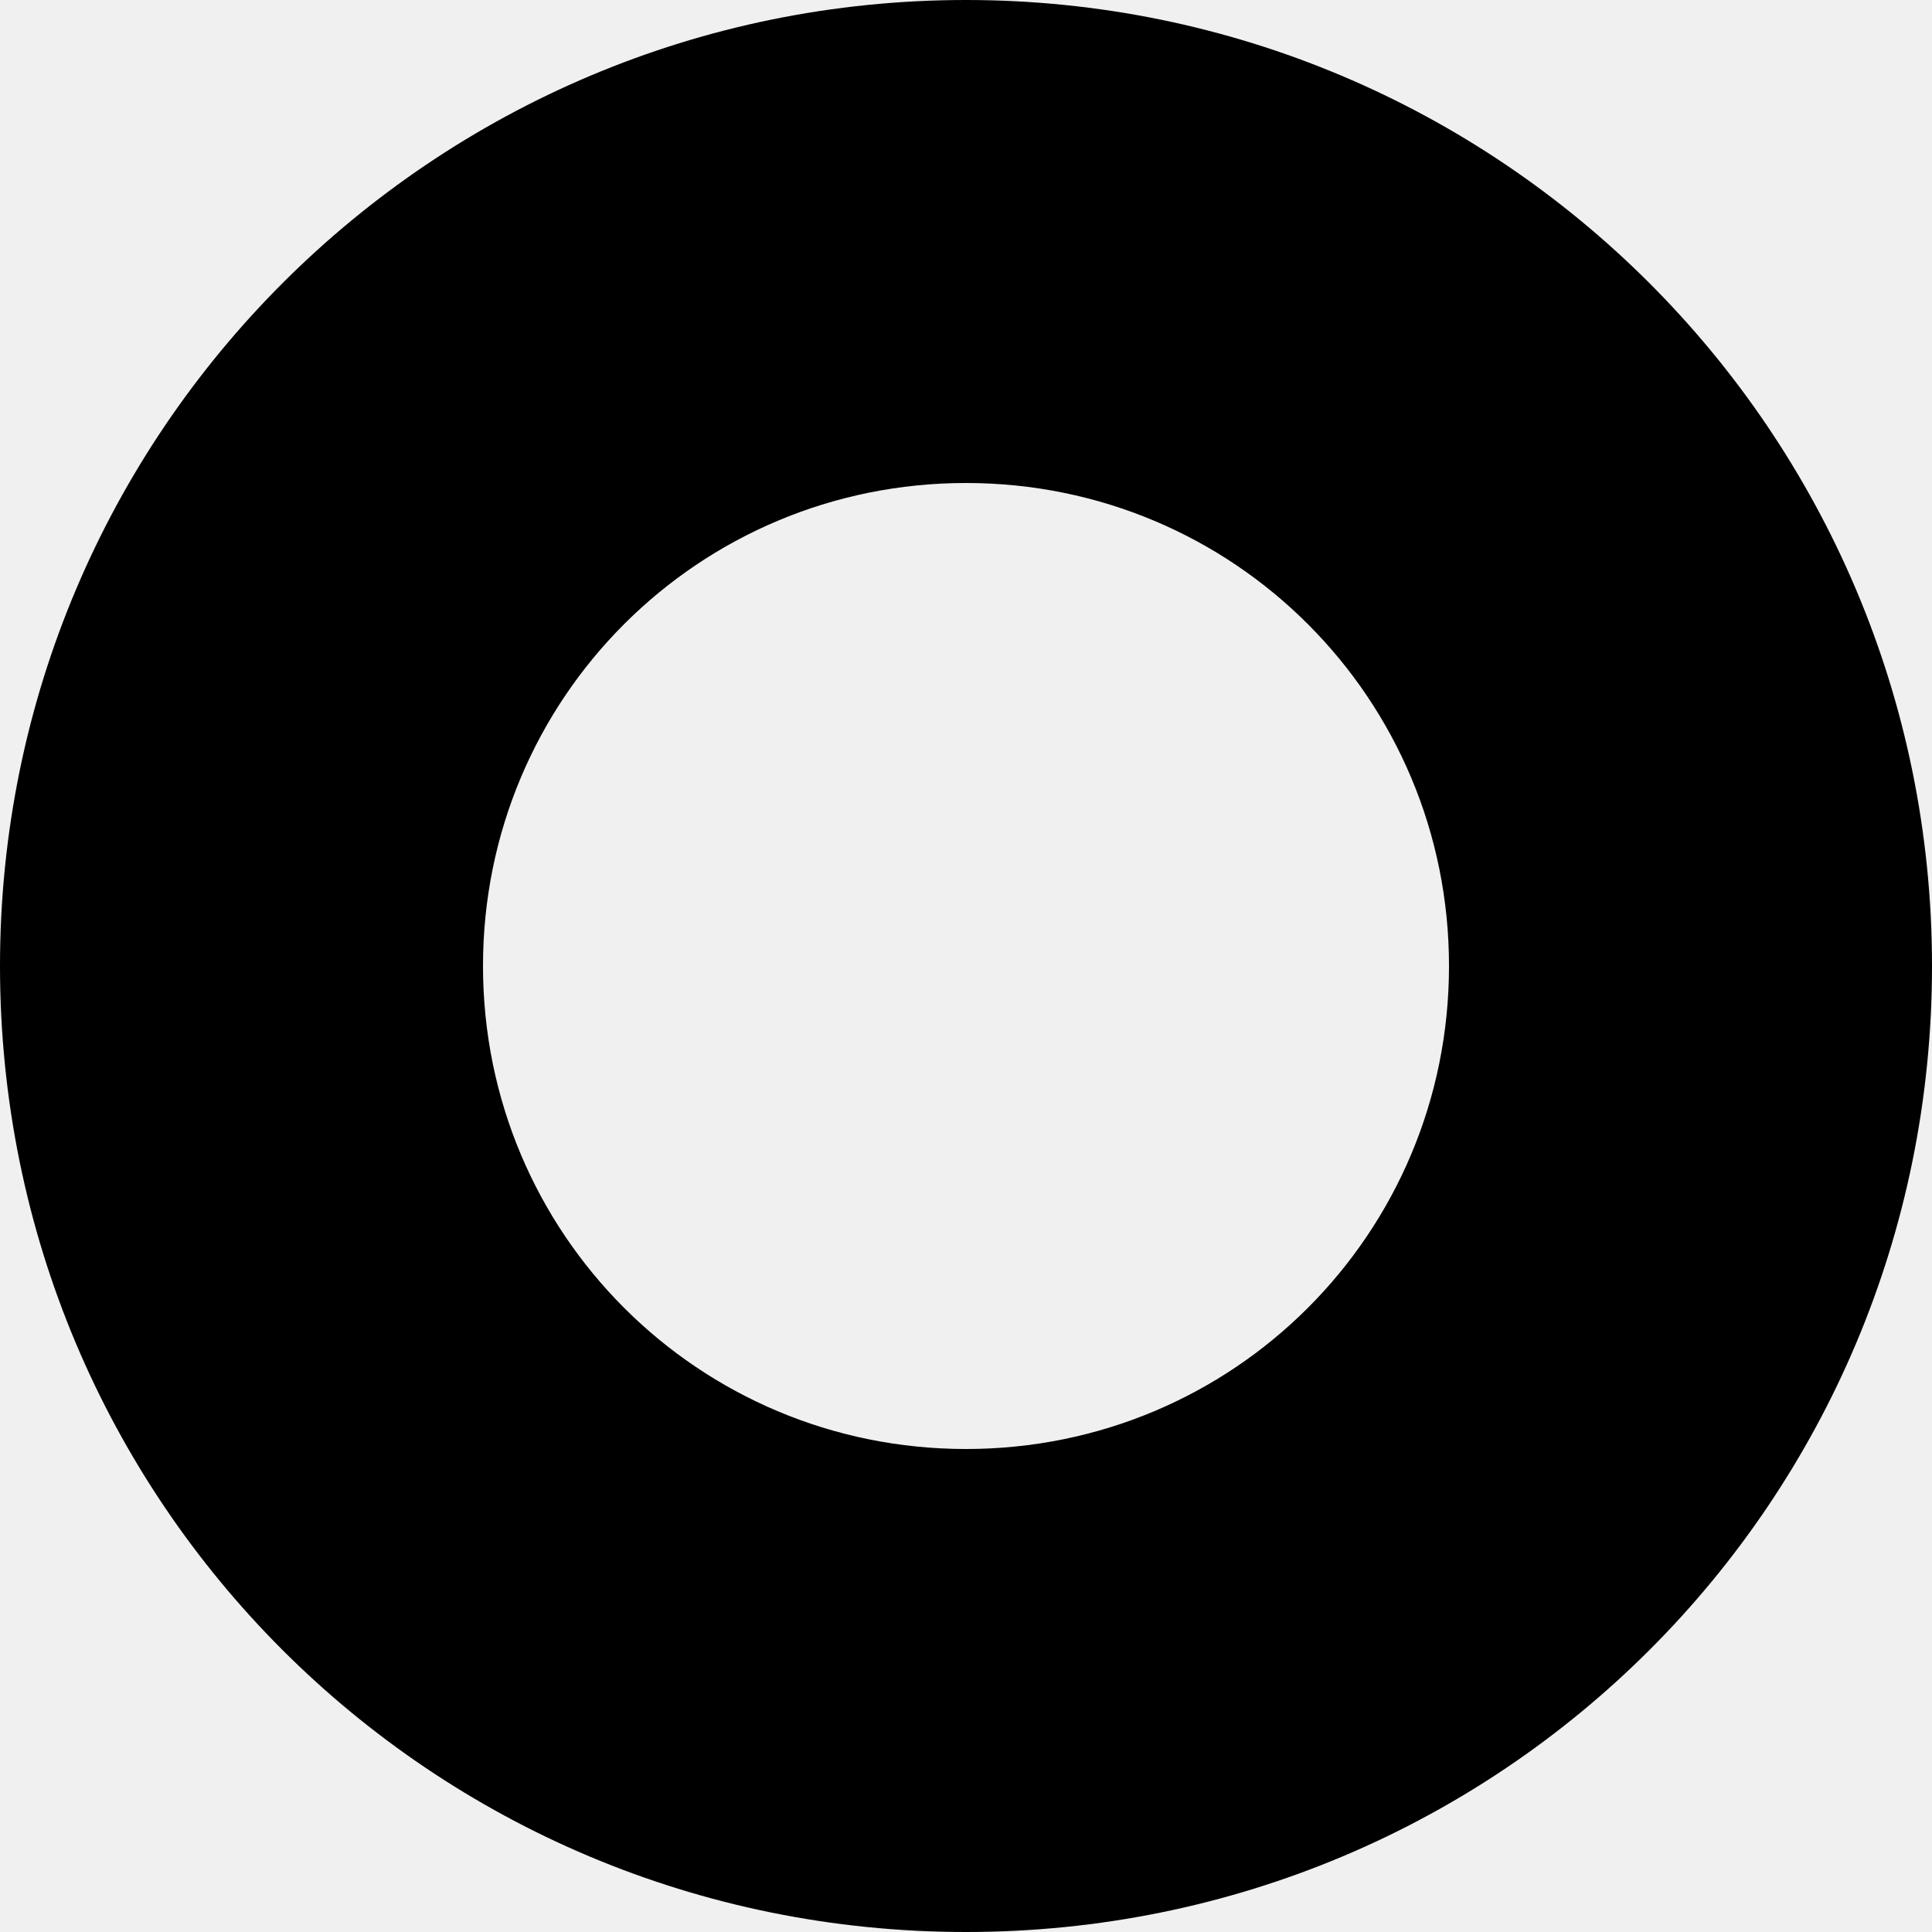
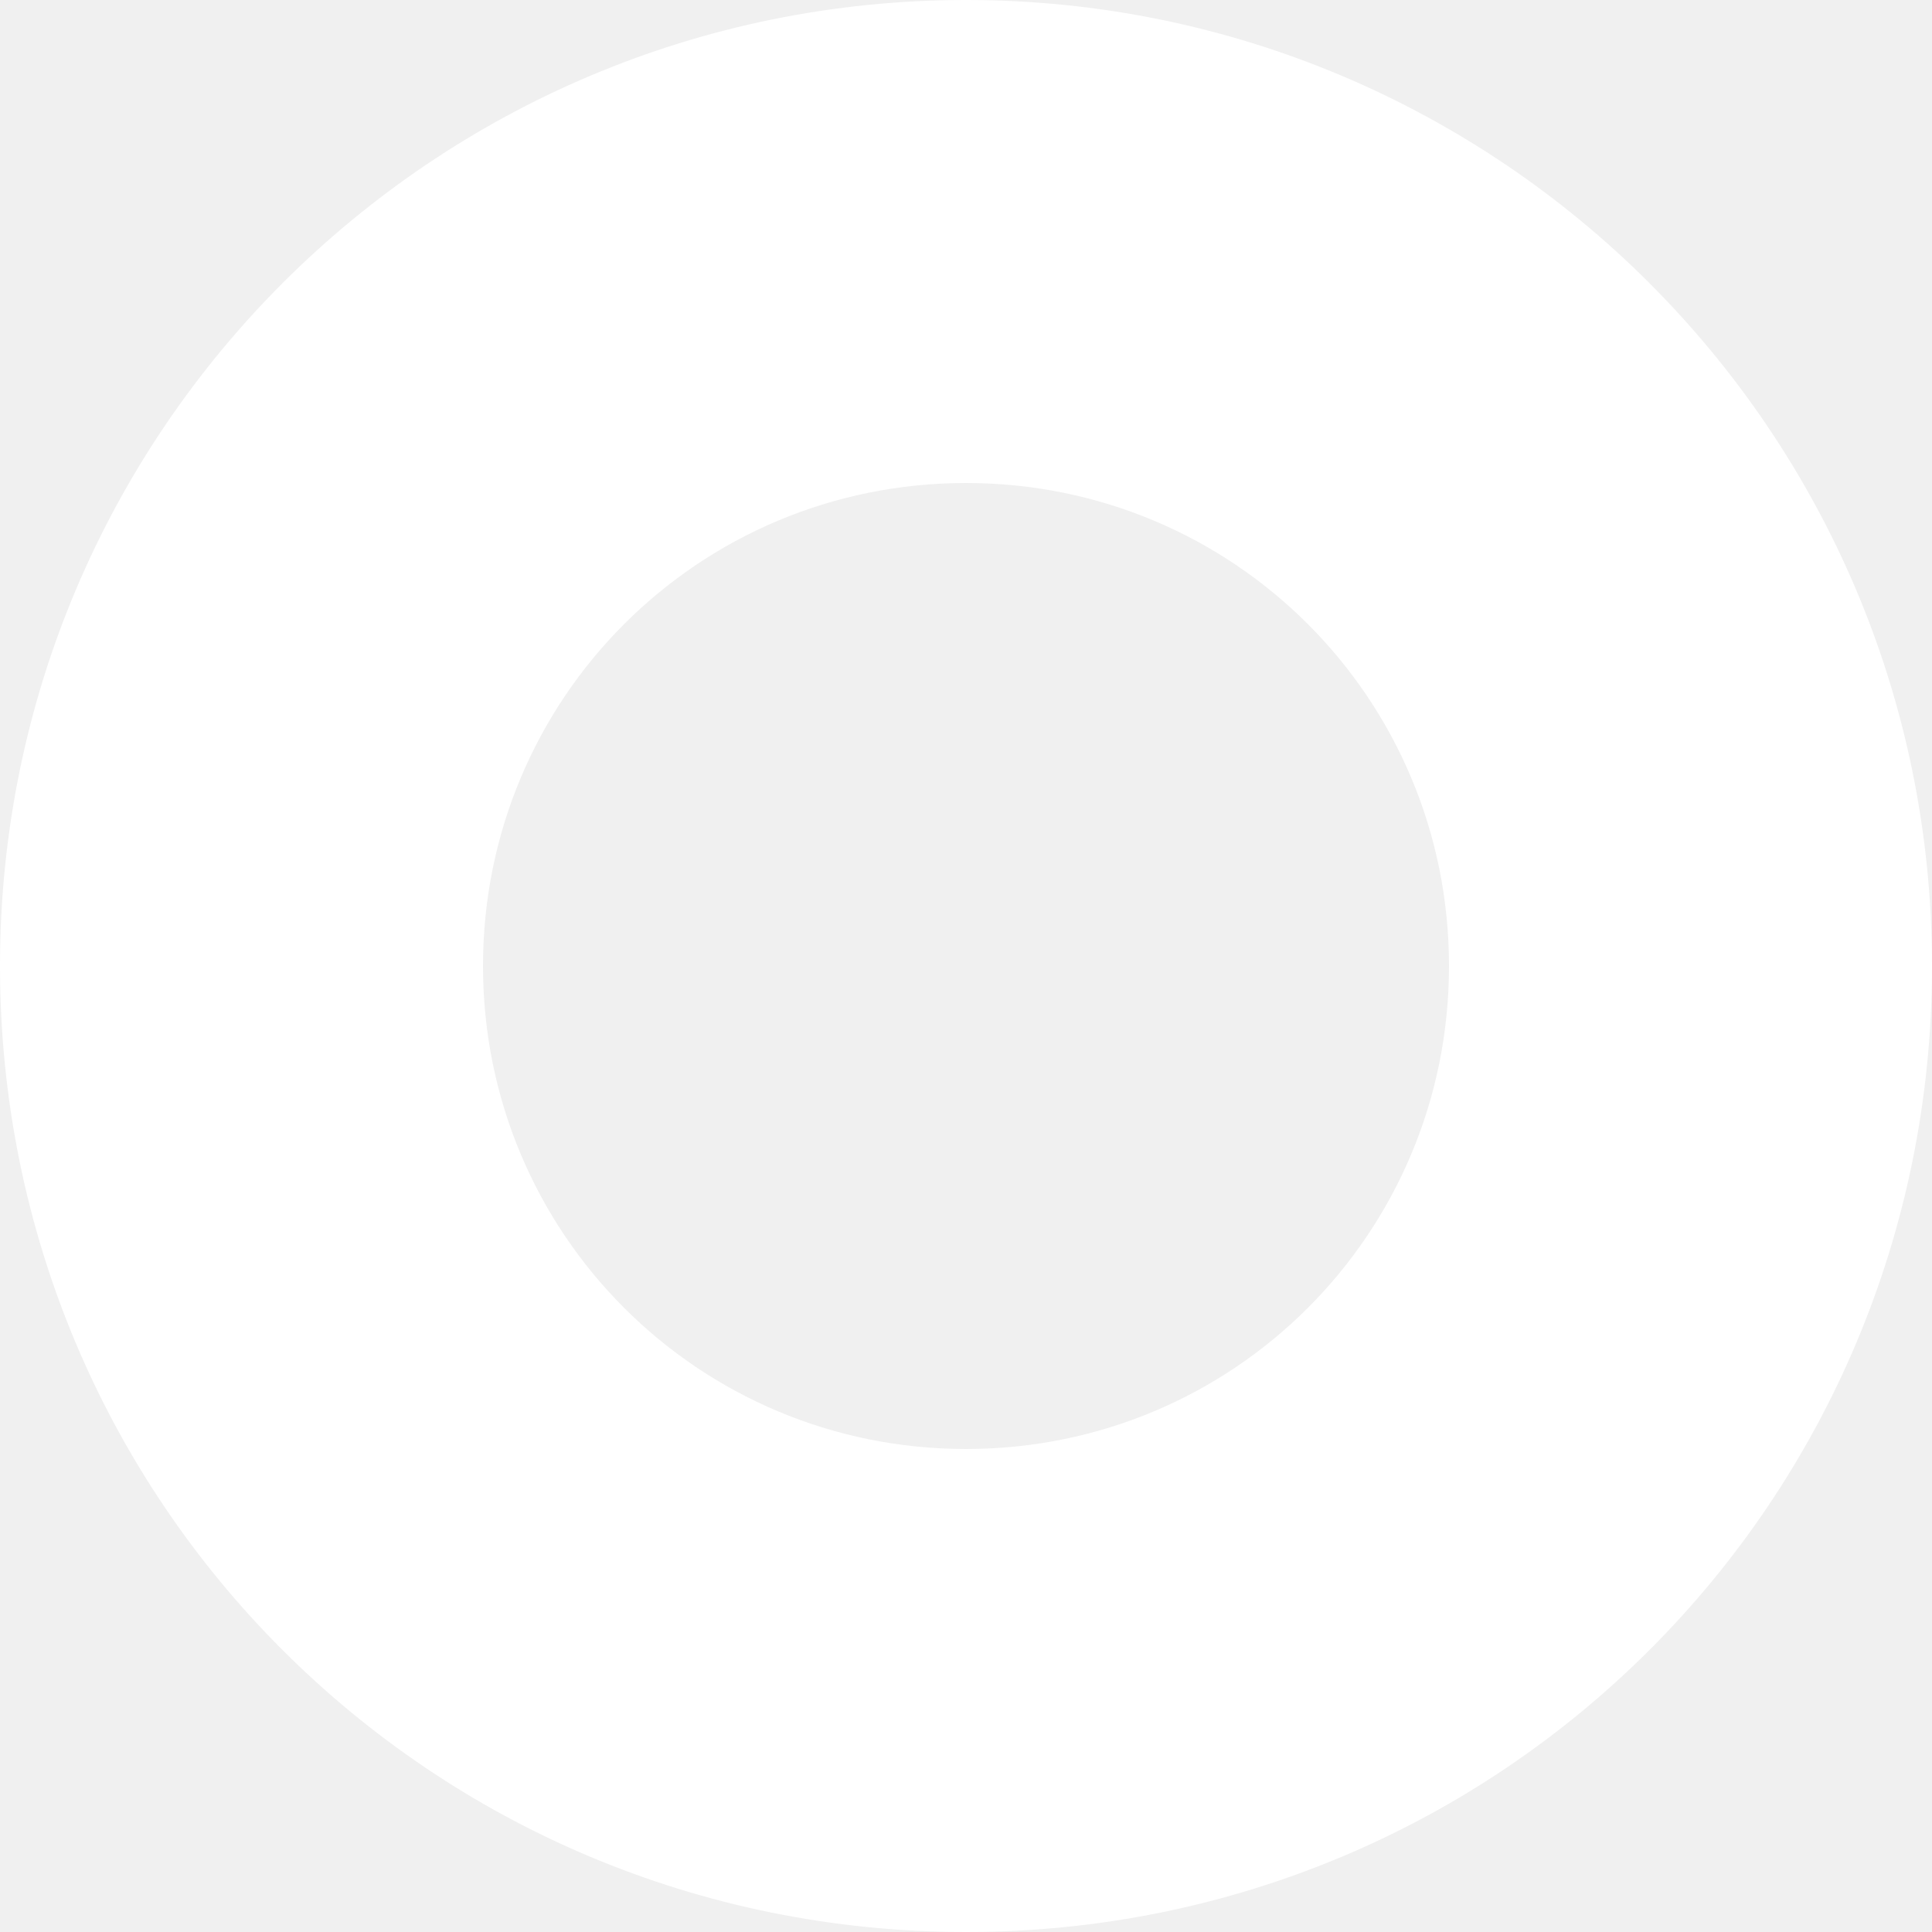
- <svg xmlns="http://www.w3.org/2000/svg" role="img" viewBox="0 0 24 24">
+ <svg xmlns="http://www.w3.org/2000/svg" role="img" viewBox="0 0 24 24" fill="#ffffff">
  <path d="M12 0C5.389 0 0 5.35 0 12s5.35 12 12 12 12-5.35 12-12S18.611 0 12 0zm0 18c-3.325 0-6-2.675-6-6s2.675-6 6-6 6 2.675 6 6-2.675 6-6 6z" />
</svg>
